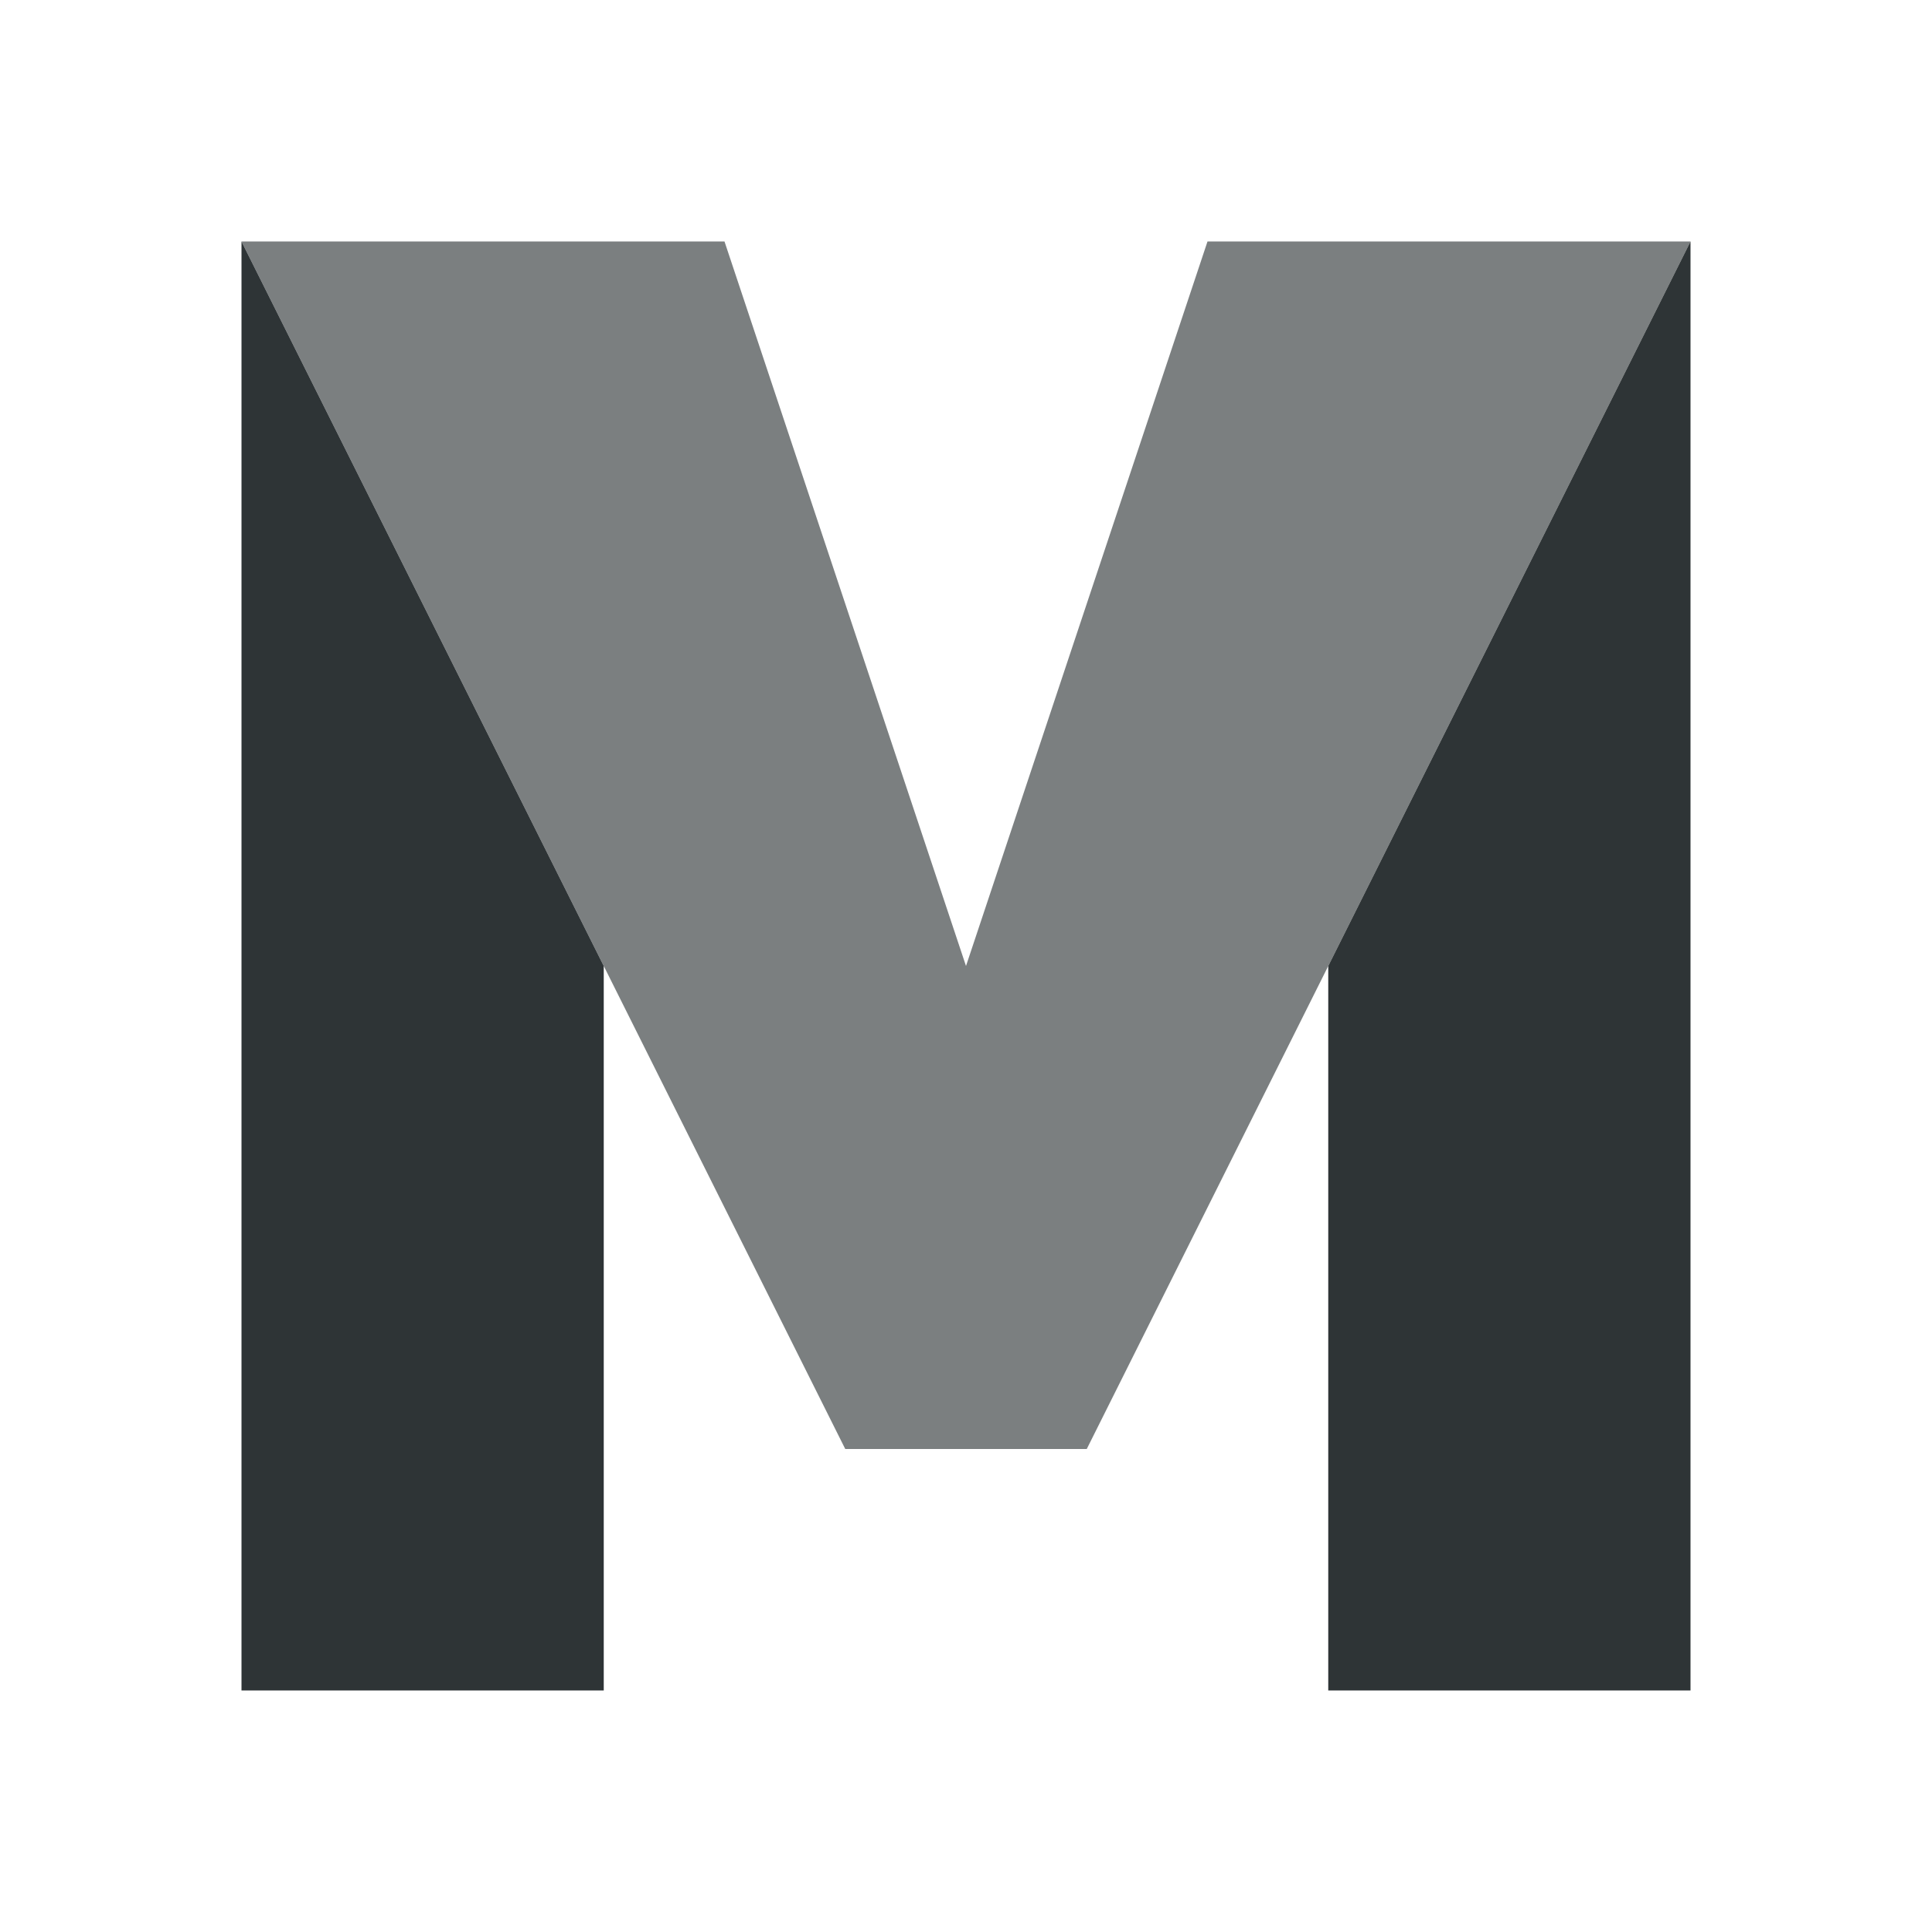
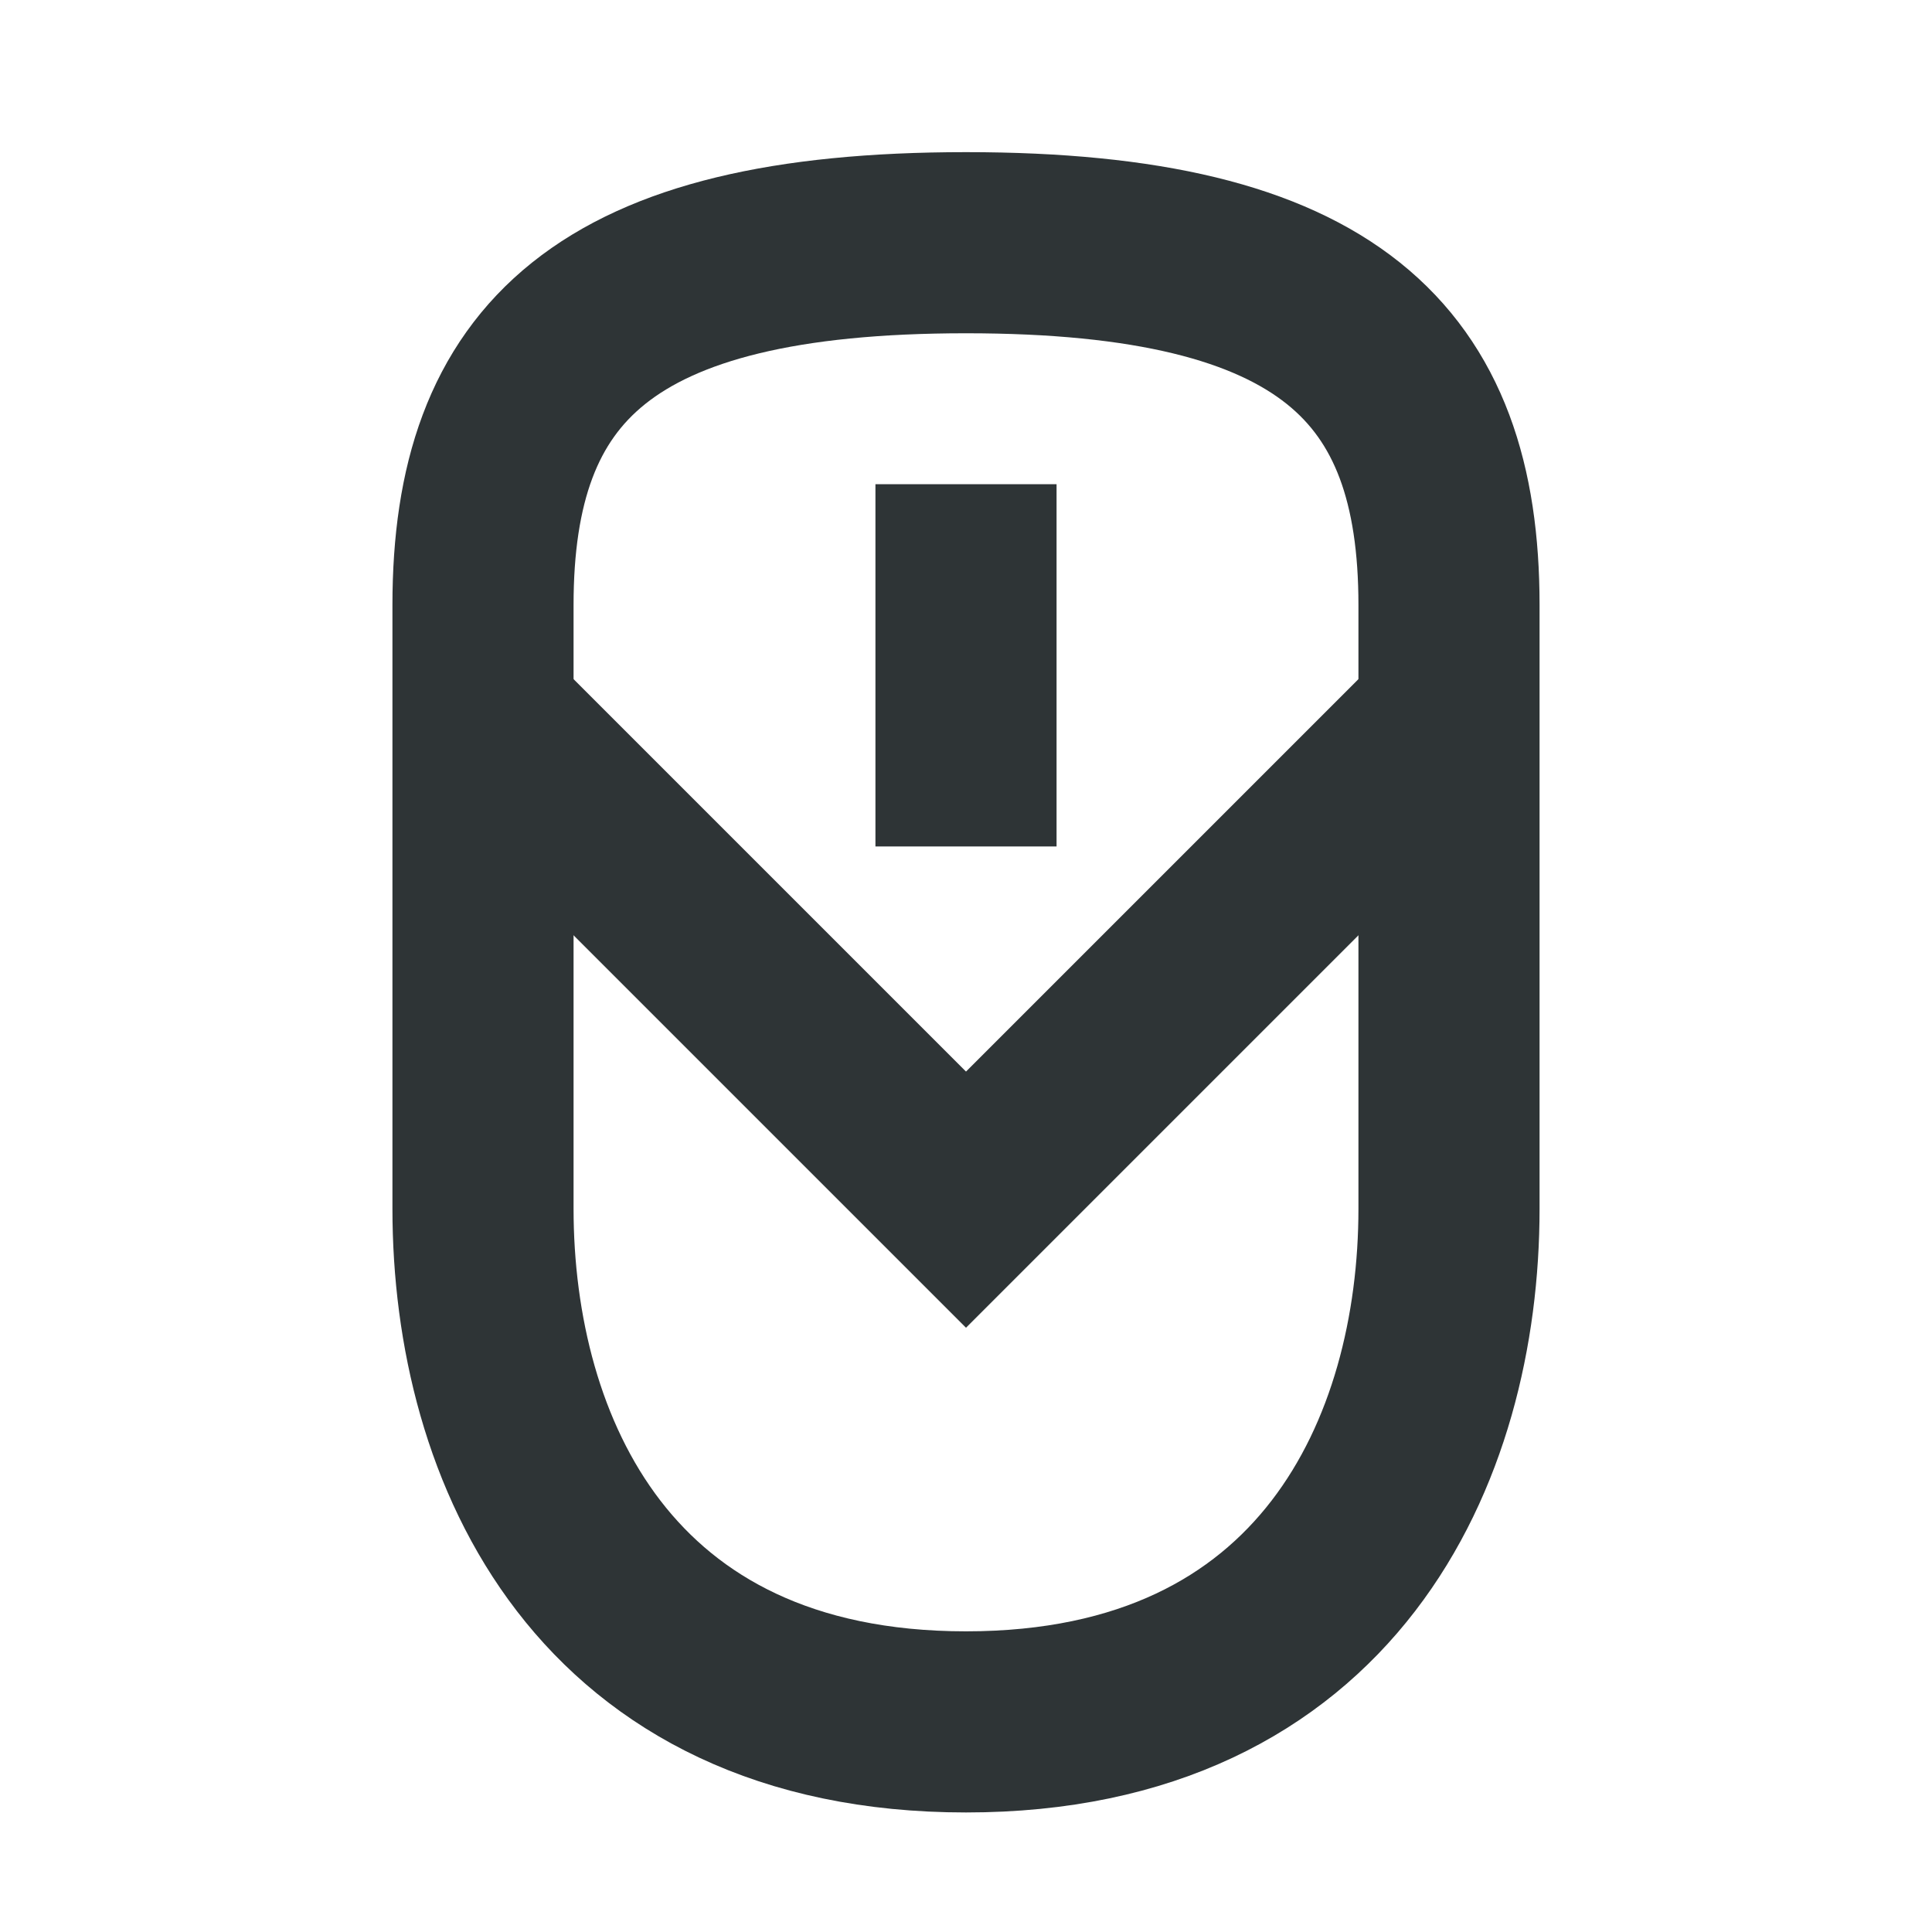
- <svg xmlns="http://www.w3.org/2000/svg" xmlns:ns1="http://www.openswatchbook.org/uri/2009/osb" width="64" height="64" viewBox="0 0 64 64" id="svg2" version="1.1">
-   <defs id="defs4">
-     <linearGradient ns1:paint="solid" id="linearGradient5985">
-       <stop id="stop5987" offset="0" style="stop-color:#000000;stop-opacity:1;" />
-     </linearGradient>
-     <linearGradient ns1:paint="solid" id="linearGradient5660">
-       <stop id="stop5662" offset="0" style="stop-color:#2e3436;stop-opacity:1;" />
-     </linearGradient>
-   </defs>
-   <g id="layer1" transform="translate(0,-988.3622)">
-     <path style="opacity:1;fill:#2e3436;fill-opacity:1;fill-rule:nonzero;stroke:none;stroke-width:2;stroke-linecap:round;stroke-linejoin:round;stroke-miterlimit:4;stroke-dasharray:none;stroke-dashoffset:0;stroke-opacity:1" d="m 8,996.362 0,48 12,0 0,-24 -12,-24 z" id="rect8742" />
-     <path style="opacity:1;fill:#2e3436;fill-opacity:1;fill-rule:nonzero;stroke:none;stroke-width:2;stroke-linecap:round;stroke-linejoin:round;stroke-miterlimit:4;stroke-dasharray:none;stroke-dashoffset:0;stroke-opacity:1" d="m 56,996.362 -12,24 0,24 12,0 0,-48 z" id="rect9296" />
-     <path style="fill:#2e3436;fill-opacity:0.627;fill-rule:evenodd;stroke:none;stroke-width:1px;stroke-linecap:butt;stroke-linejoin:miter;stroke-opacity:1" d="m 28,1036.362 8,0 20,-40 -16,0 -8,24 -8,-24 -16,0 z" id="path9298" />
+ <svg xmlns="http://www.w3.org/2000/svg" id="svg2" height="64" width="64" version="1.1" viewBox="0 0 64 64">
+   <g id="layer1" transform="translate(0 -988.36)" stroke="#2e3436" stroke-width="6" fill="none">
+     <path id="path4135" d="m16 1012.1 16 16 16-16" />
+     <path id="path4144" d="m16 1028.4v-20c0-8 4-12 16-12s16 4 16 12v20c0 8-4 17-16 17s-16-9-16-17z" />
+     <path id="path4209" d="m32 1004.4v12" />
  </g>
</svg>
